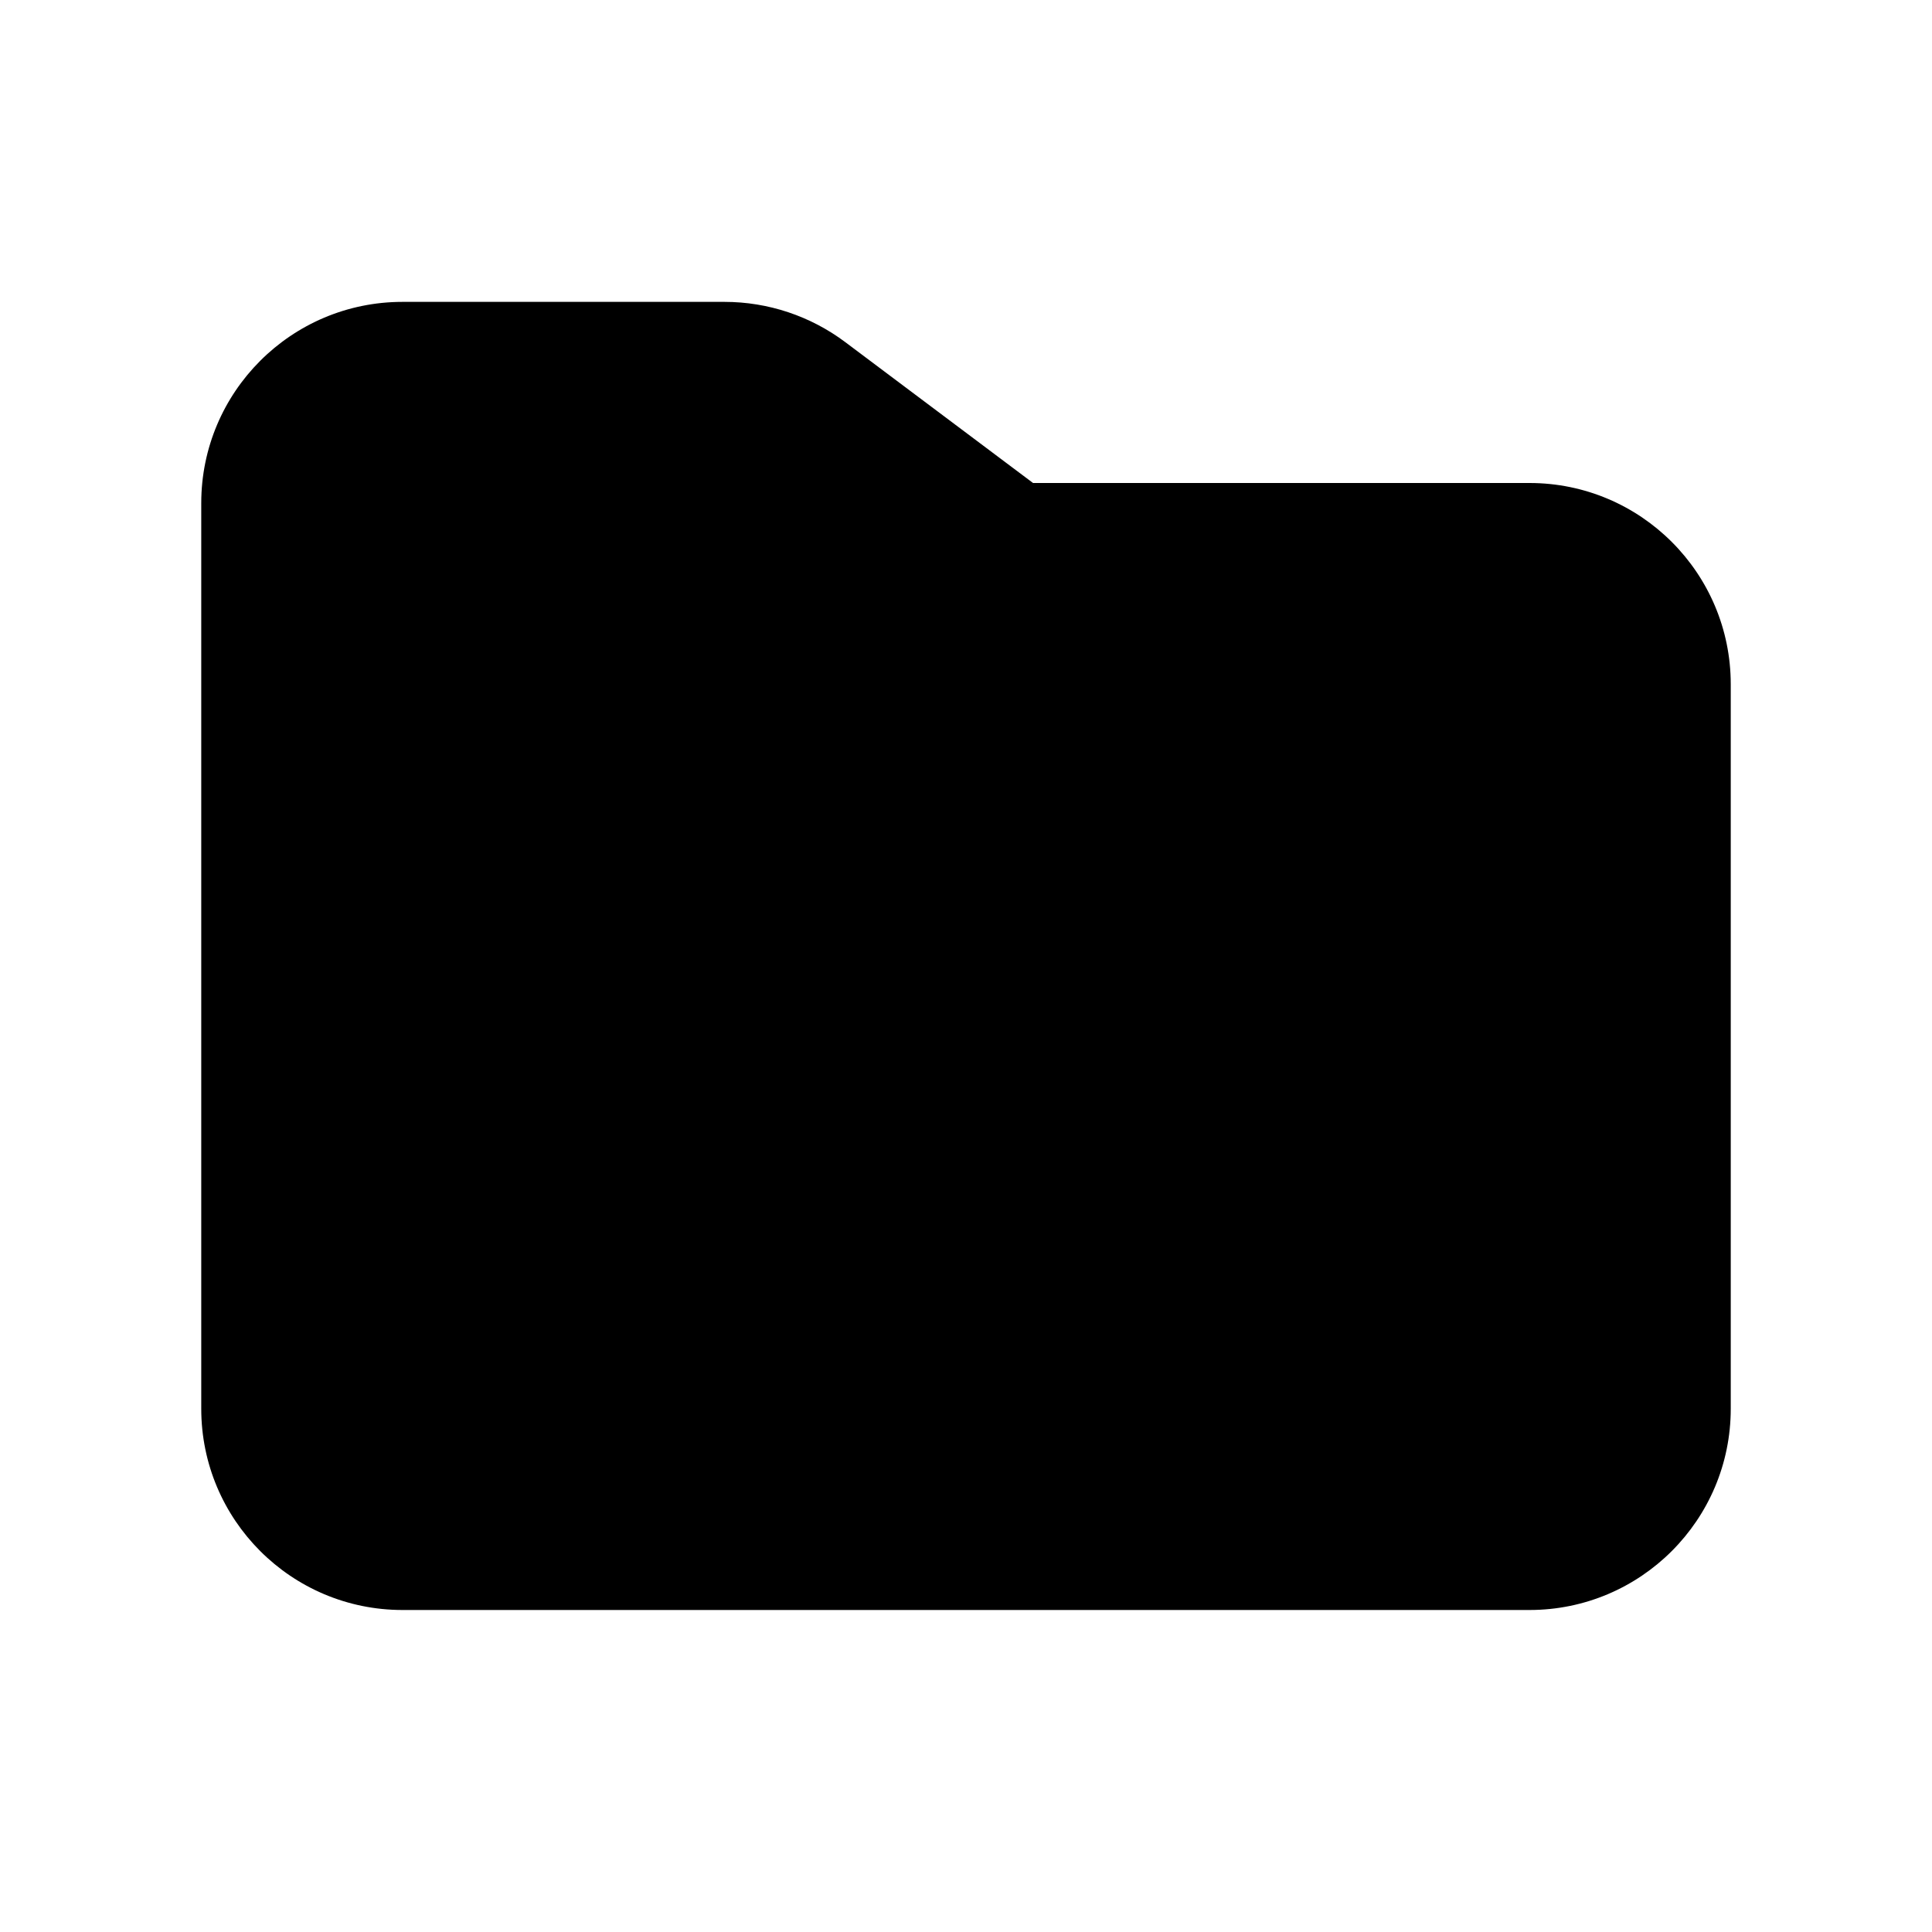
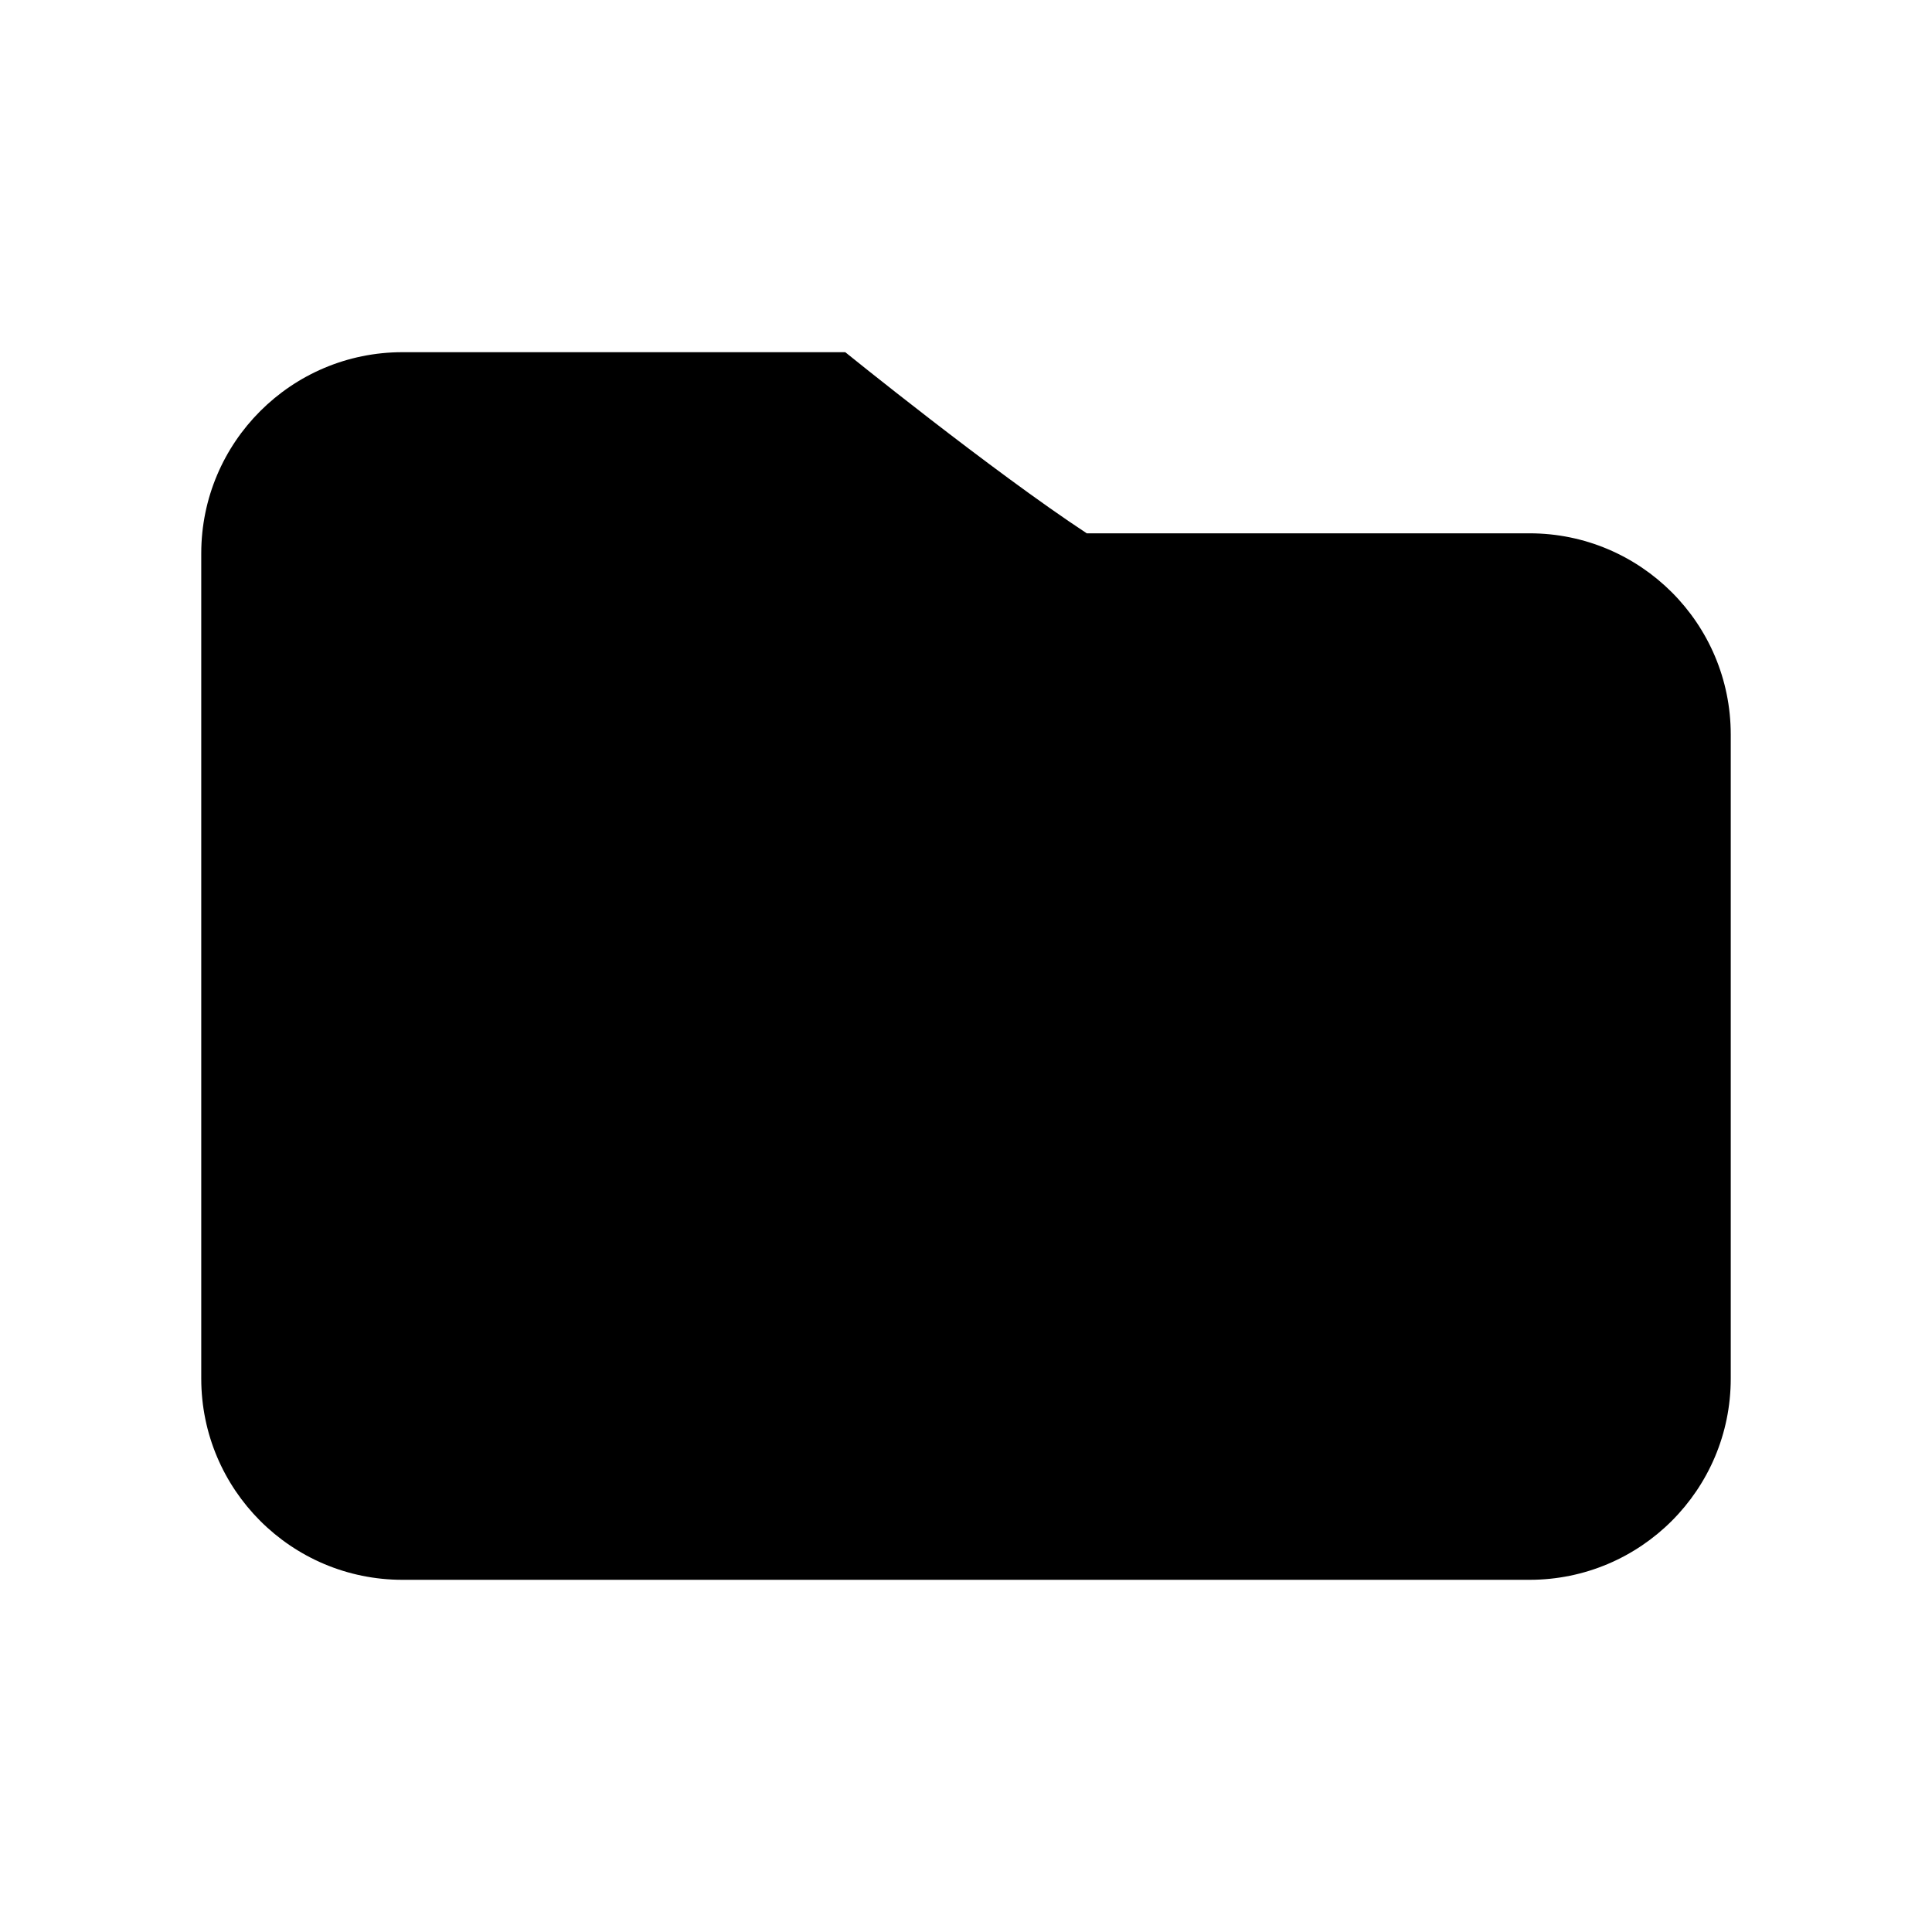
<svg xmlns="http://www.w3.org/2000/svg" height="48" width="48" version="1.1" viewBox="0 0 48 48">
-   <path style="color-rendering:auto;text-decoration-color:#000000;color:#000000;shape-rendering:auto;solid-color:#000000;text-decoration-line:none;fill:#000000;fill-rule:evenodd;mix-blend-mode:normal;block-progression:tb;text-indent:0;image-rendering:auto;white-space:normal;text-decoration-style:solid;isolation:auto;text-transform:none" d="m10 7.5c-2.761 0-5 2.239-5 5v22.5c0 2.761 2.239 5 5 5h28c2.761-0 5-2.239 5-5v-18c-0-2.761-2.239-5-5-5h-12.334l-4.666-3.5c-0.865-0.649-1.918-1-3-1z" />
+   <path style="color-rendering:auto;fill-rule:evenodd;color:#000000;isolation:auto;mix-blend-mode:normal;text-decoration-color:#000000;shape-rendering:auto;solid-color:#000000;block-progression:tb;text-decoration-line:none;image-rendering:auto;white-space:normal;text-indent:0;text-transform:none;text-decoration-style:solid;fill:#000000" d="m10 8.75c-2.761 0-5 2.239-5 5v20.5c0 2.761 2.239 5 5 5h28c2.761-0 5-2.239 5-5v-16c-0-2.761-2.239-5-5-5h-11c-2.356-1.55-6-4.5-6-4.5z" />
</svg>
